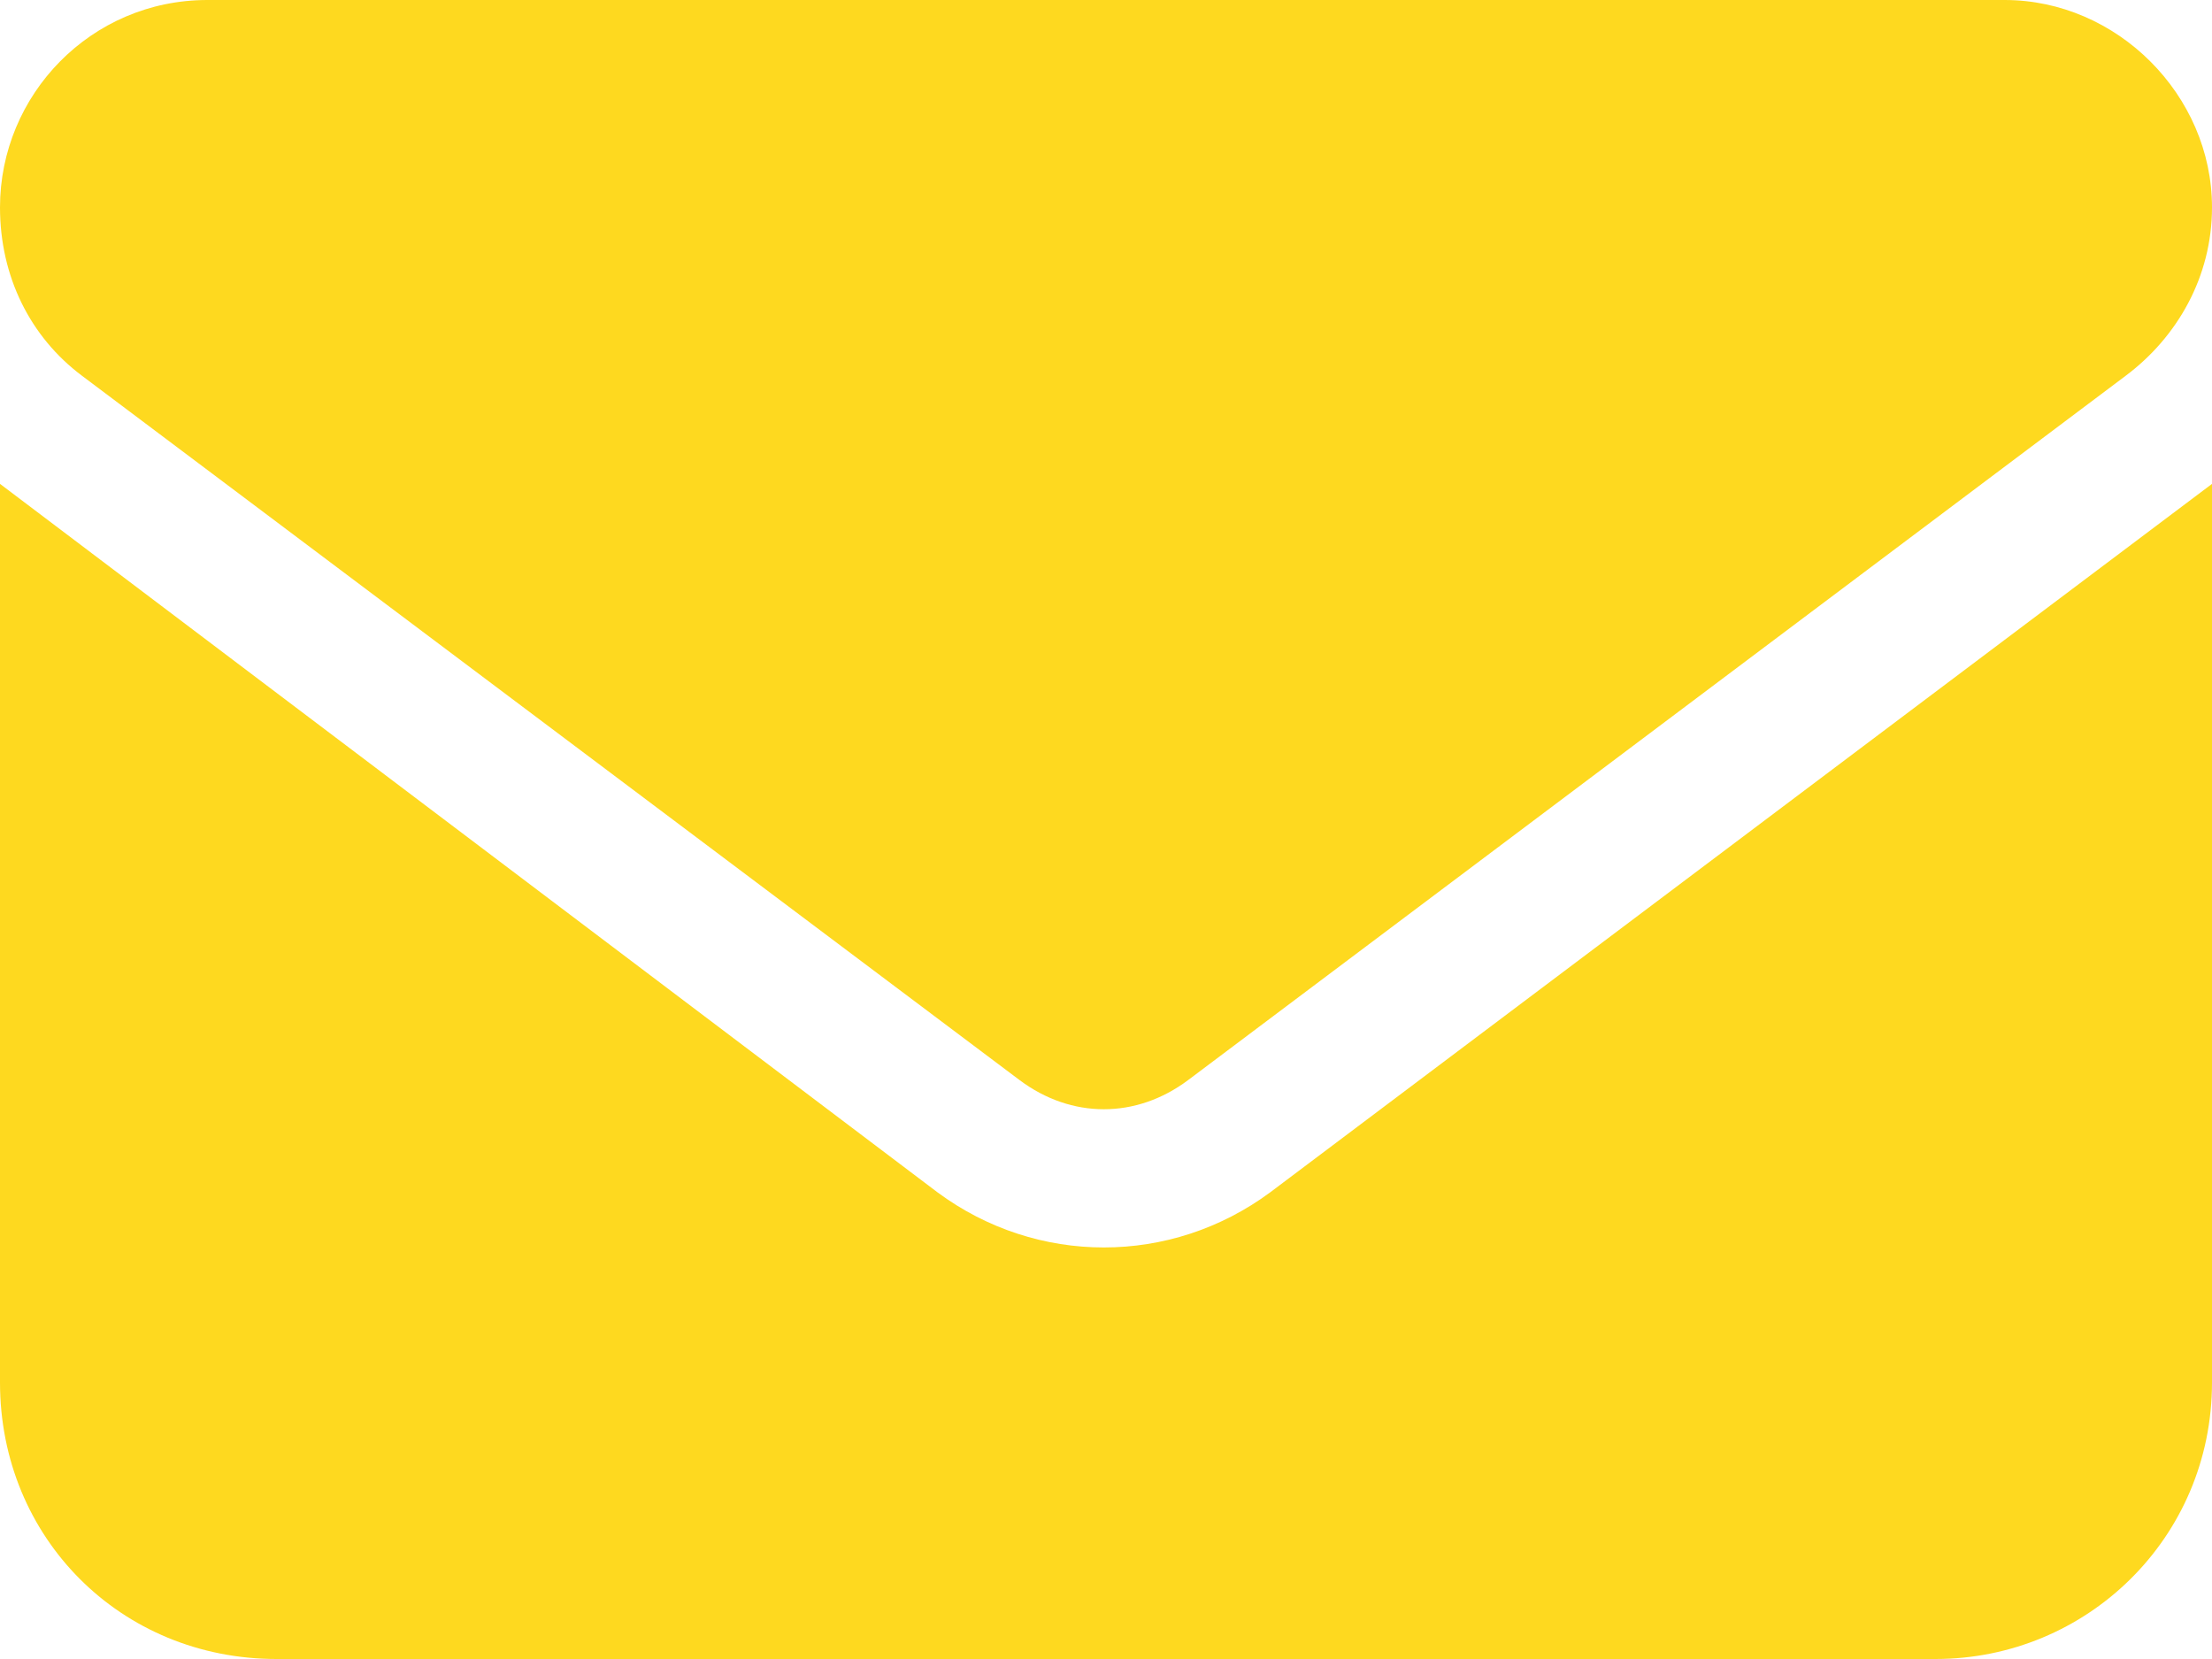
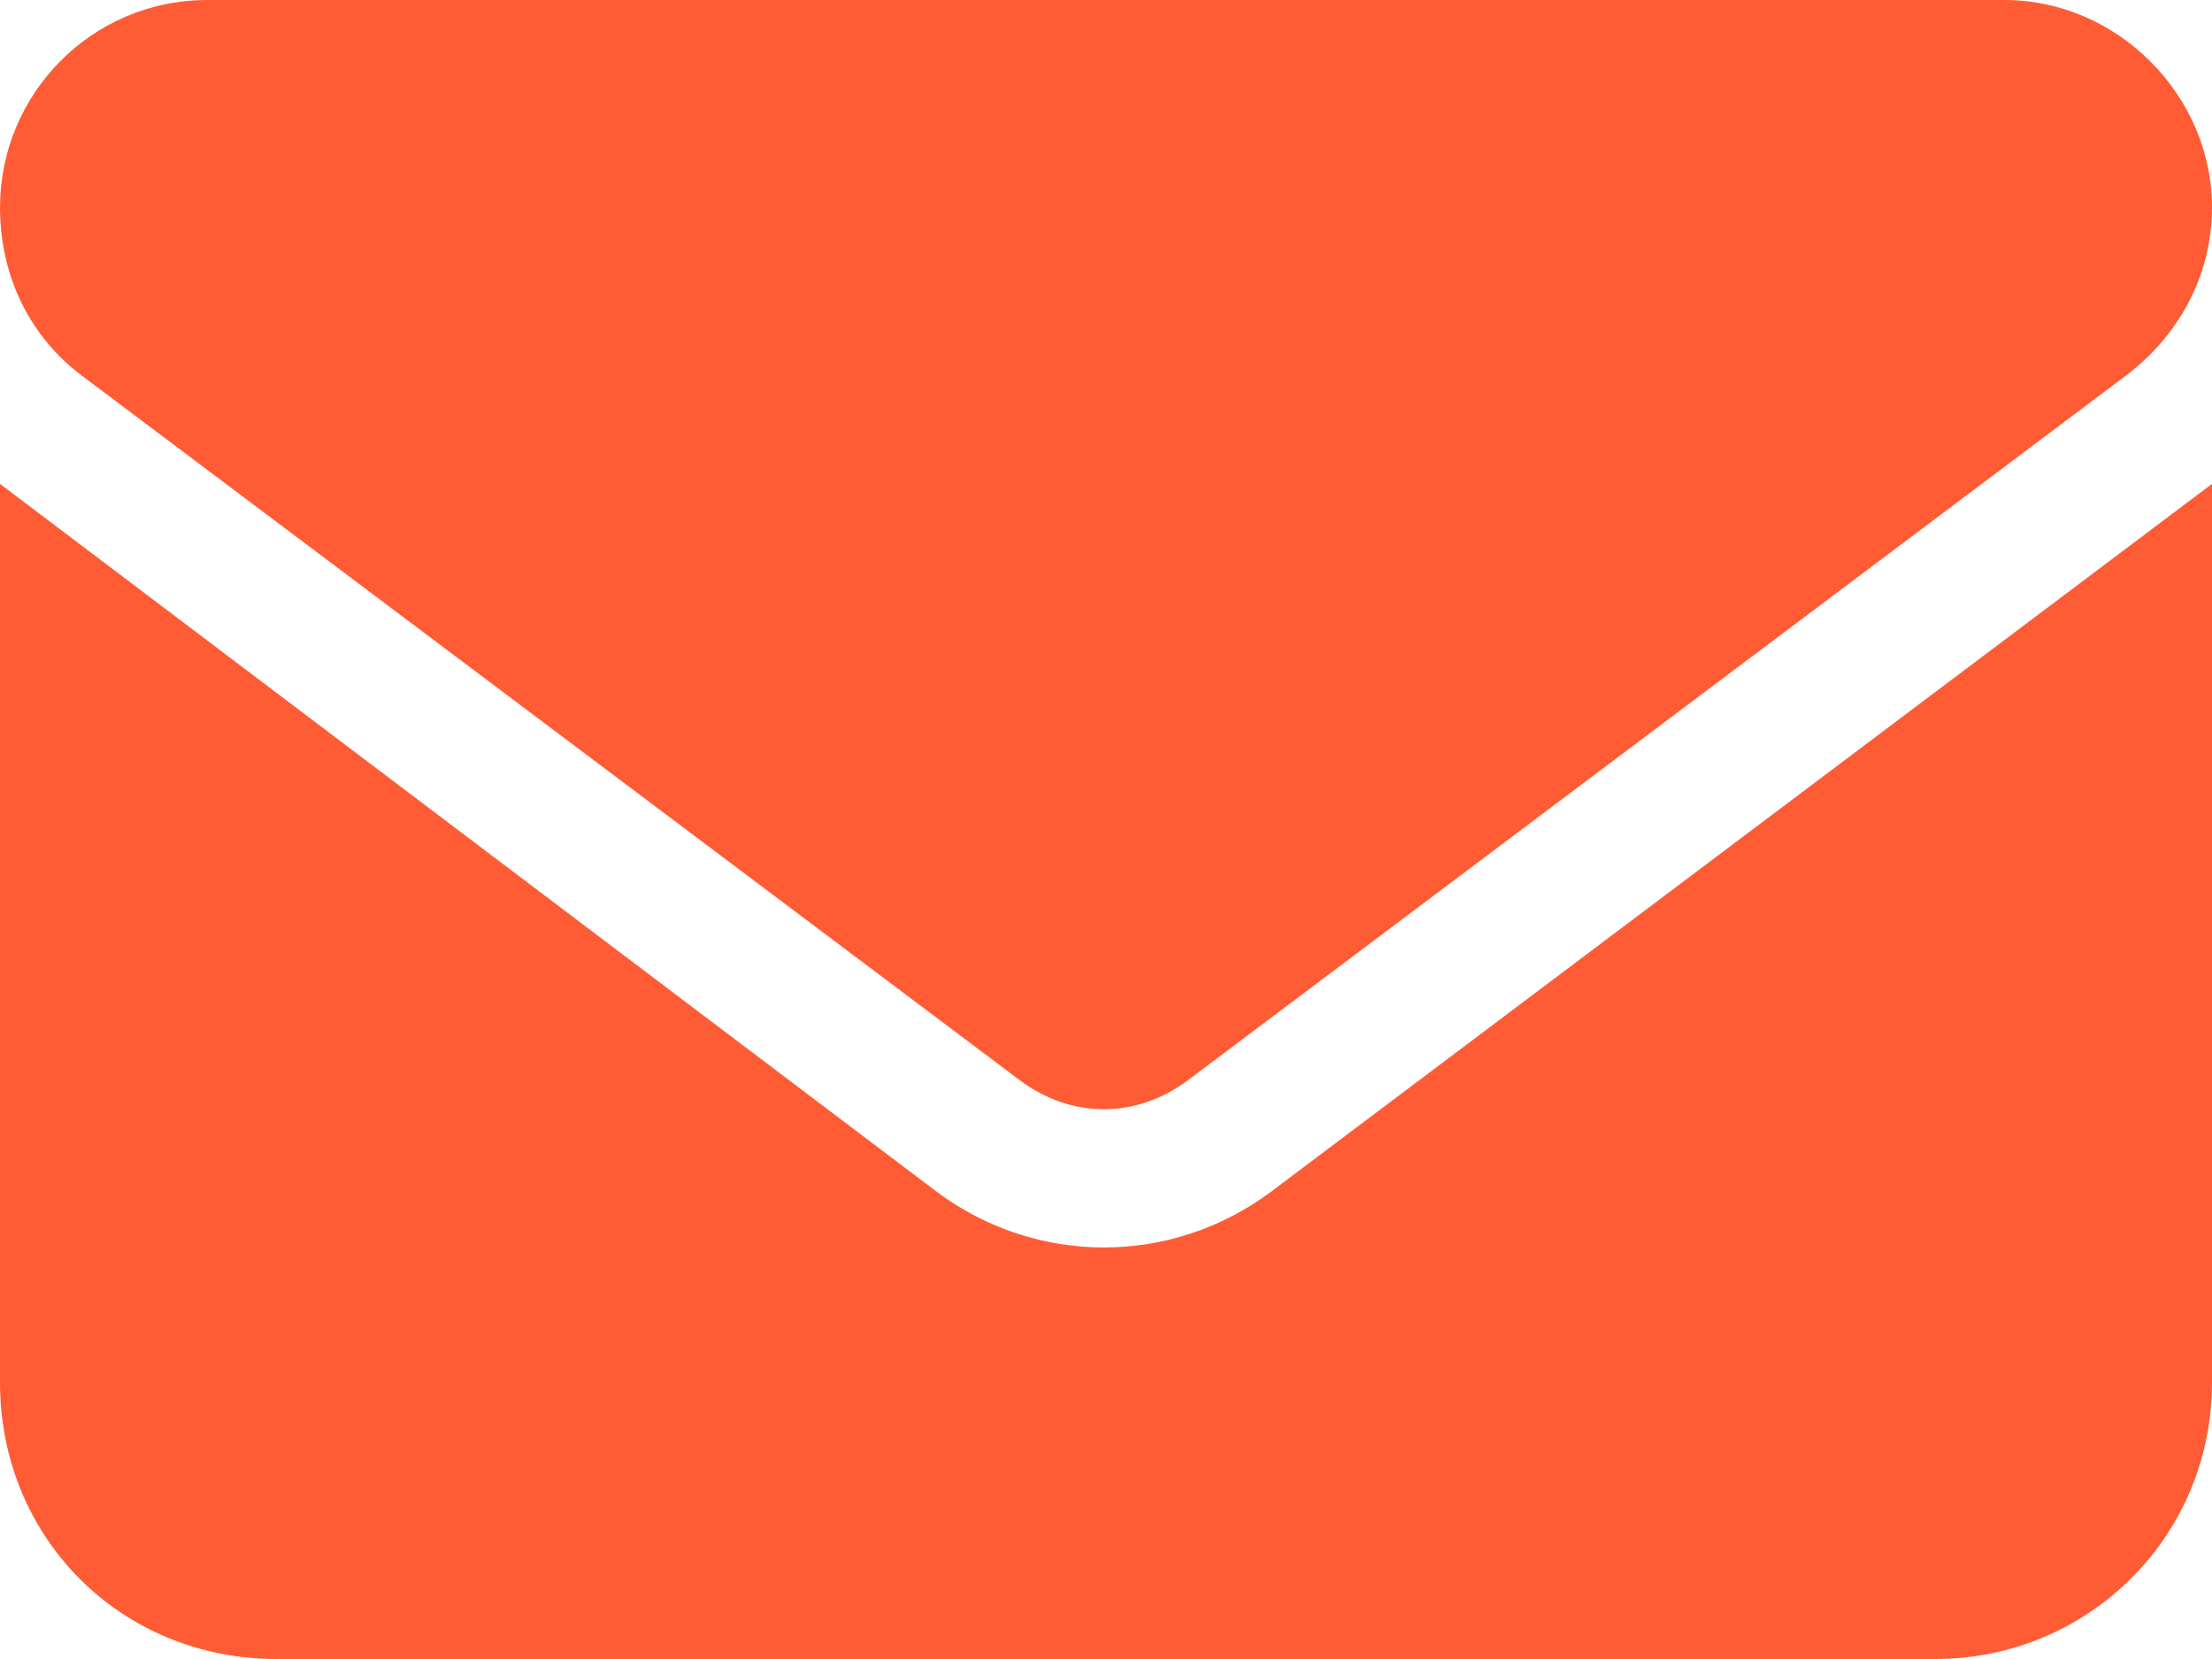
<svg xmlns="http://www.w3.org/2000/svg" width="20" height="15" viewBox="0 0 20 15" fill="none">
-   <path d="M18.125 0C19.141 0 20 0.859 20 1.875C20 2.5 19.688 3.047 19.219 3.398L10.742 9.766C10.273 10.117 9.688 10.117 9.219 9.766L0.742 3.398C0.273 3.047 0 2.5 0 1.875C0 0.859 0.82 0 1.875 0H18.125ZM8.477 10.781C9.375 11.445 10.586 11.445 11.484 10.781L20 4.375V12.5C20 13.906 18.867 15 17.5 15H2.5C1.094 15 0 13.906 0 12.5V4.375L8.477 10.781Z" fill="#FED91F" />
+   <path d="M18.125 0C19.141 0 20 0.859 20 1.875C20 2.5 19.688 3.047 19.219 3.398L10.742 9.766C10.273 10.117 9.688 10.117 9.219 9.766L0.742 3.398C0.273 3.047 0 2.5 0 1.875C0 0.859 0.82 0 1.875 0H18.125ZM8.477 10.781C9.375 11.445 10.586 11.445 11.484 10.781L20 4.375V12.5C20 13.906 18.867 15 17.5 15H2.5C1.094 15 0 13.906 0 12.5V4.375L8.477 10.781Z" fill="#FF5C35" />
</svg>
